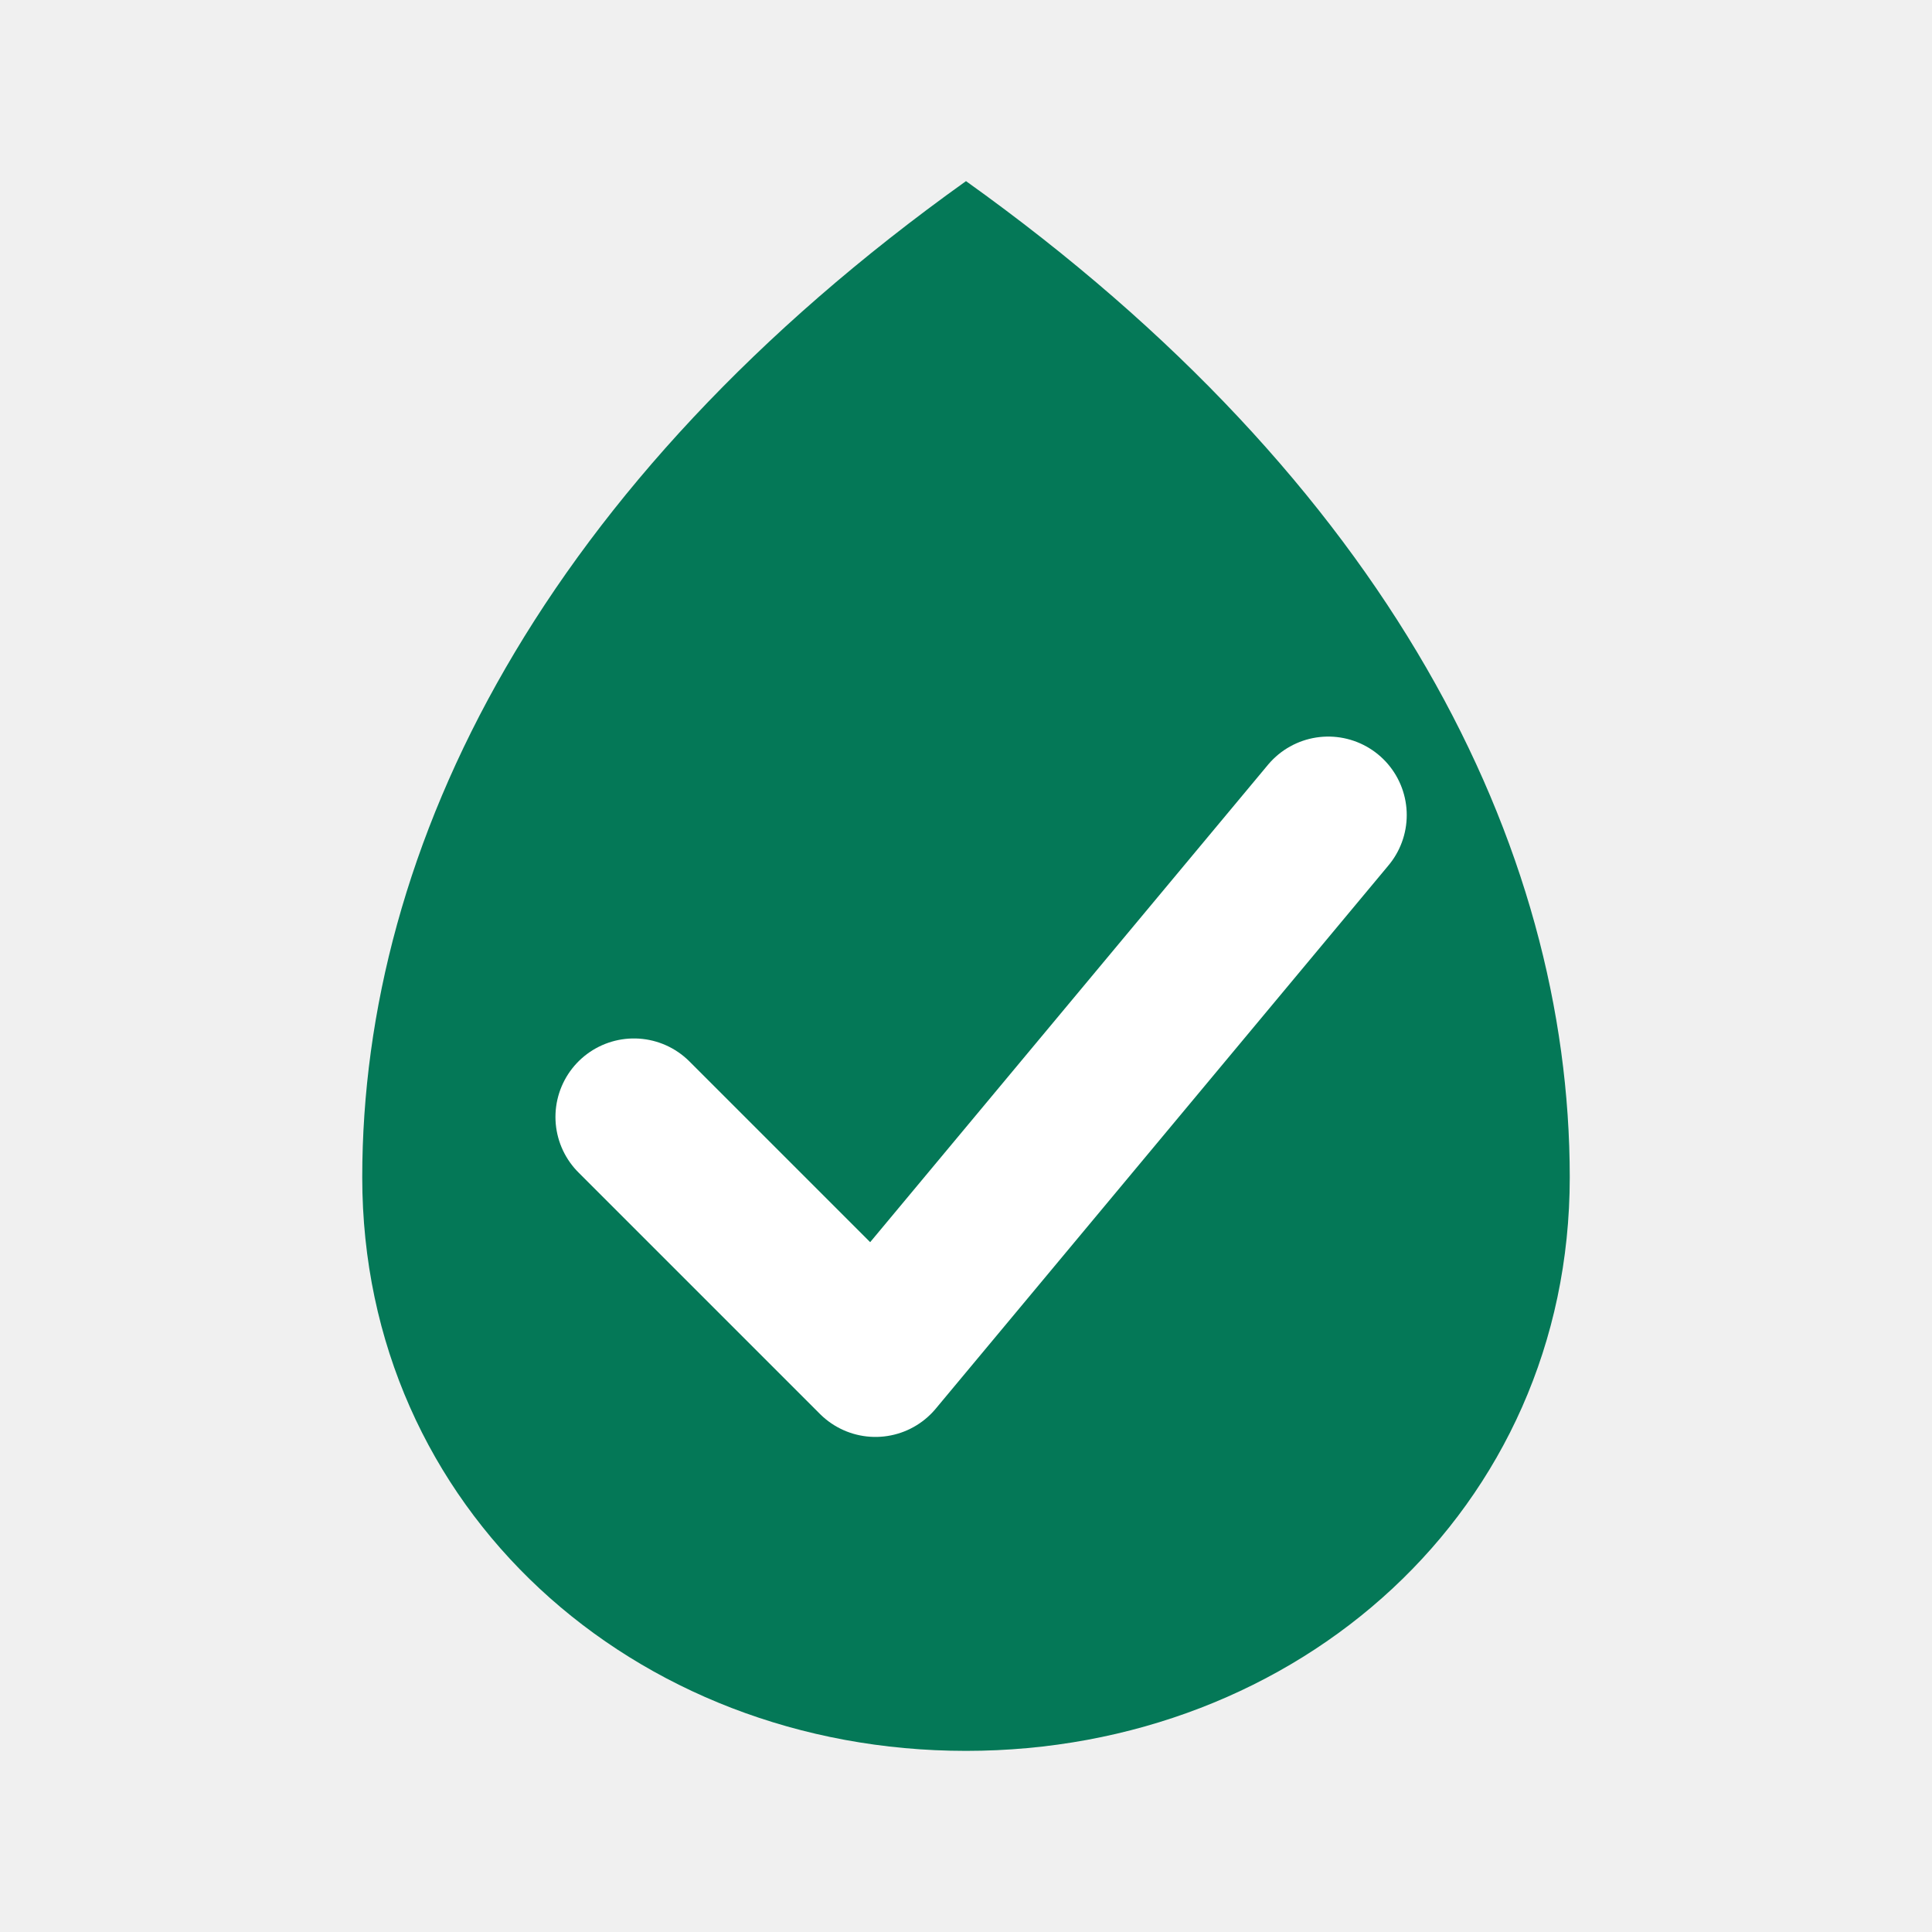
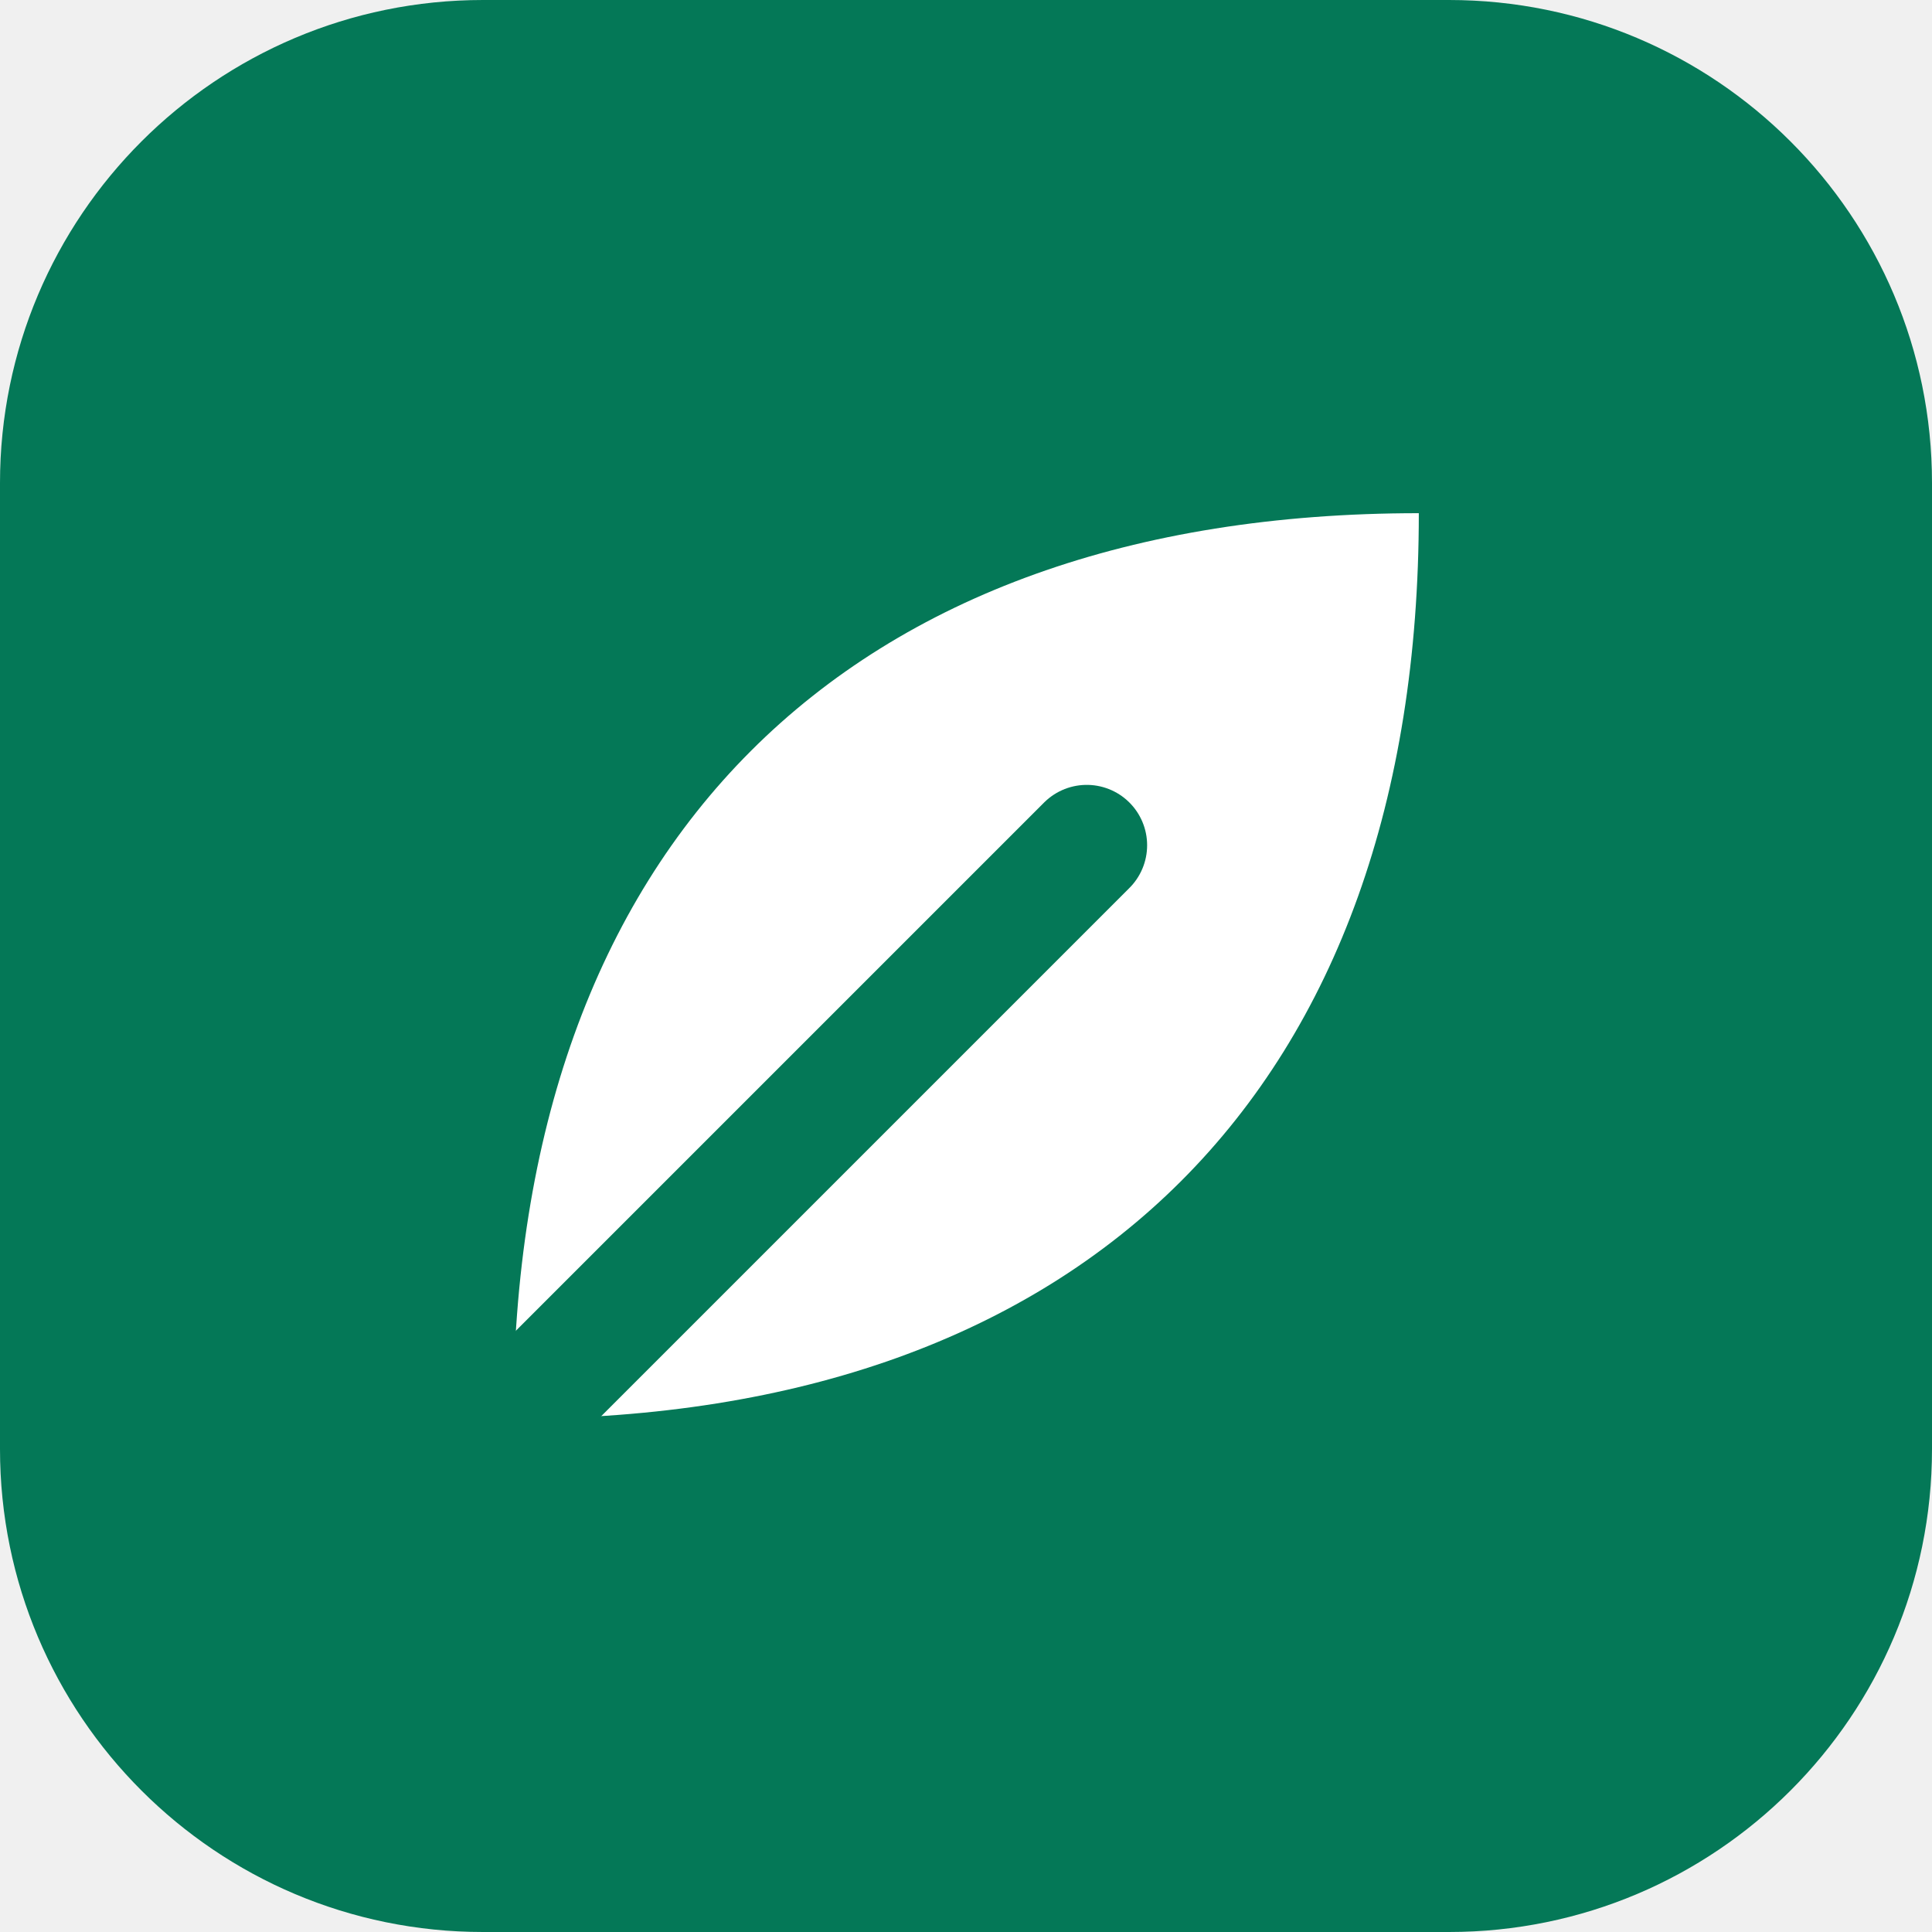
- <svg xmlns="http://www.w3.org/2000/svg" viewBox="0 0 32 32" fill="none">
-   <path d="M16 3C9 8 6 14 6 19.5 6 25 10.5 29 16 29s10-4 10-9.5C26 14 23 8 16 3Z" fill="#047857" />
-   <path d="M10.5 18.5l4 4 7.5-9" stroke="#fff" stroke-width="2.6" stroke-linecap="round" stroke-linejoin="round" />
+ <svg xmlns="http://www.w3.org/2000/svg" viewBox="0 0 32 32">
+   <rect width="32" height="32" rx="8" fill="#047857" />
+   <path d="M8.5 23.5C8.5 14 14 8.5 23.5 8.5c0 9.5-5.5 15-15 15Z" fill="#fff" />
+   <path d="M8.5 23.5L18 14" stroke="#047857" stroke-width="2" stroke-linecap="round" />
</svg>
